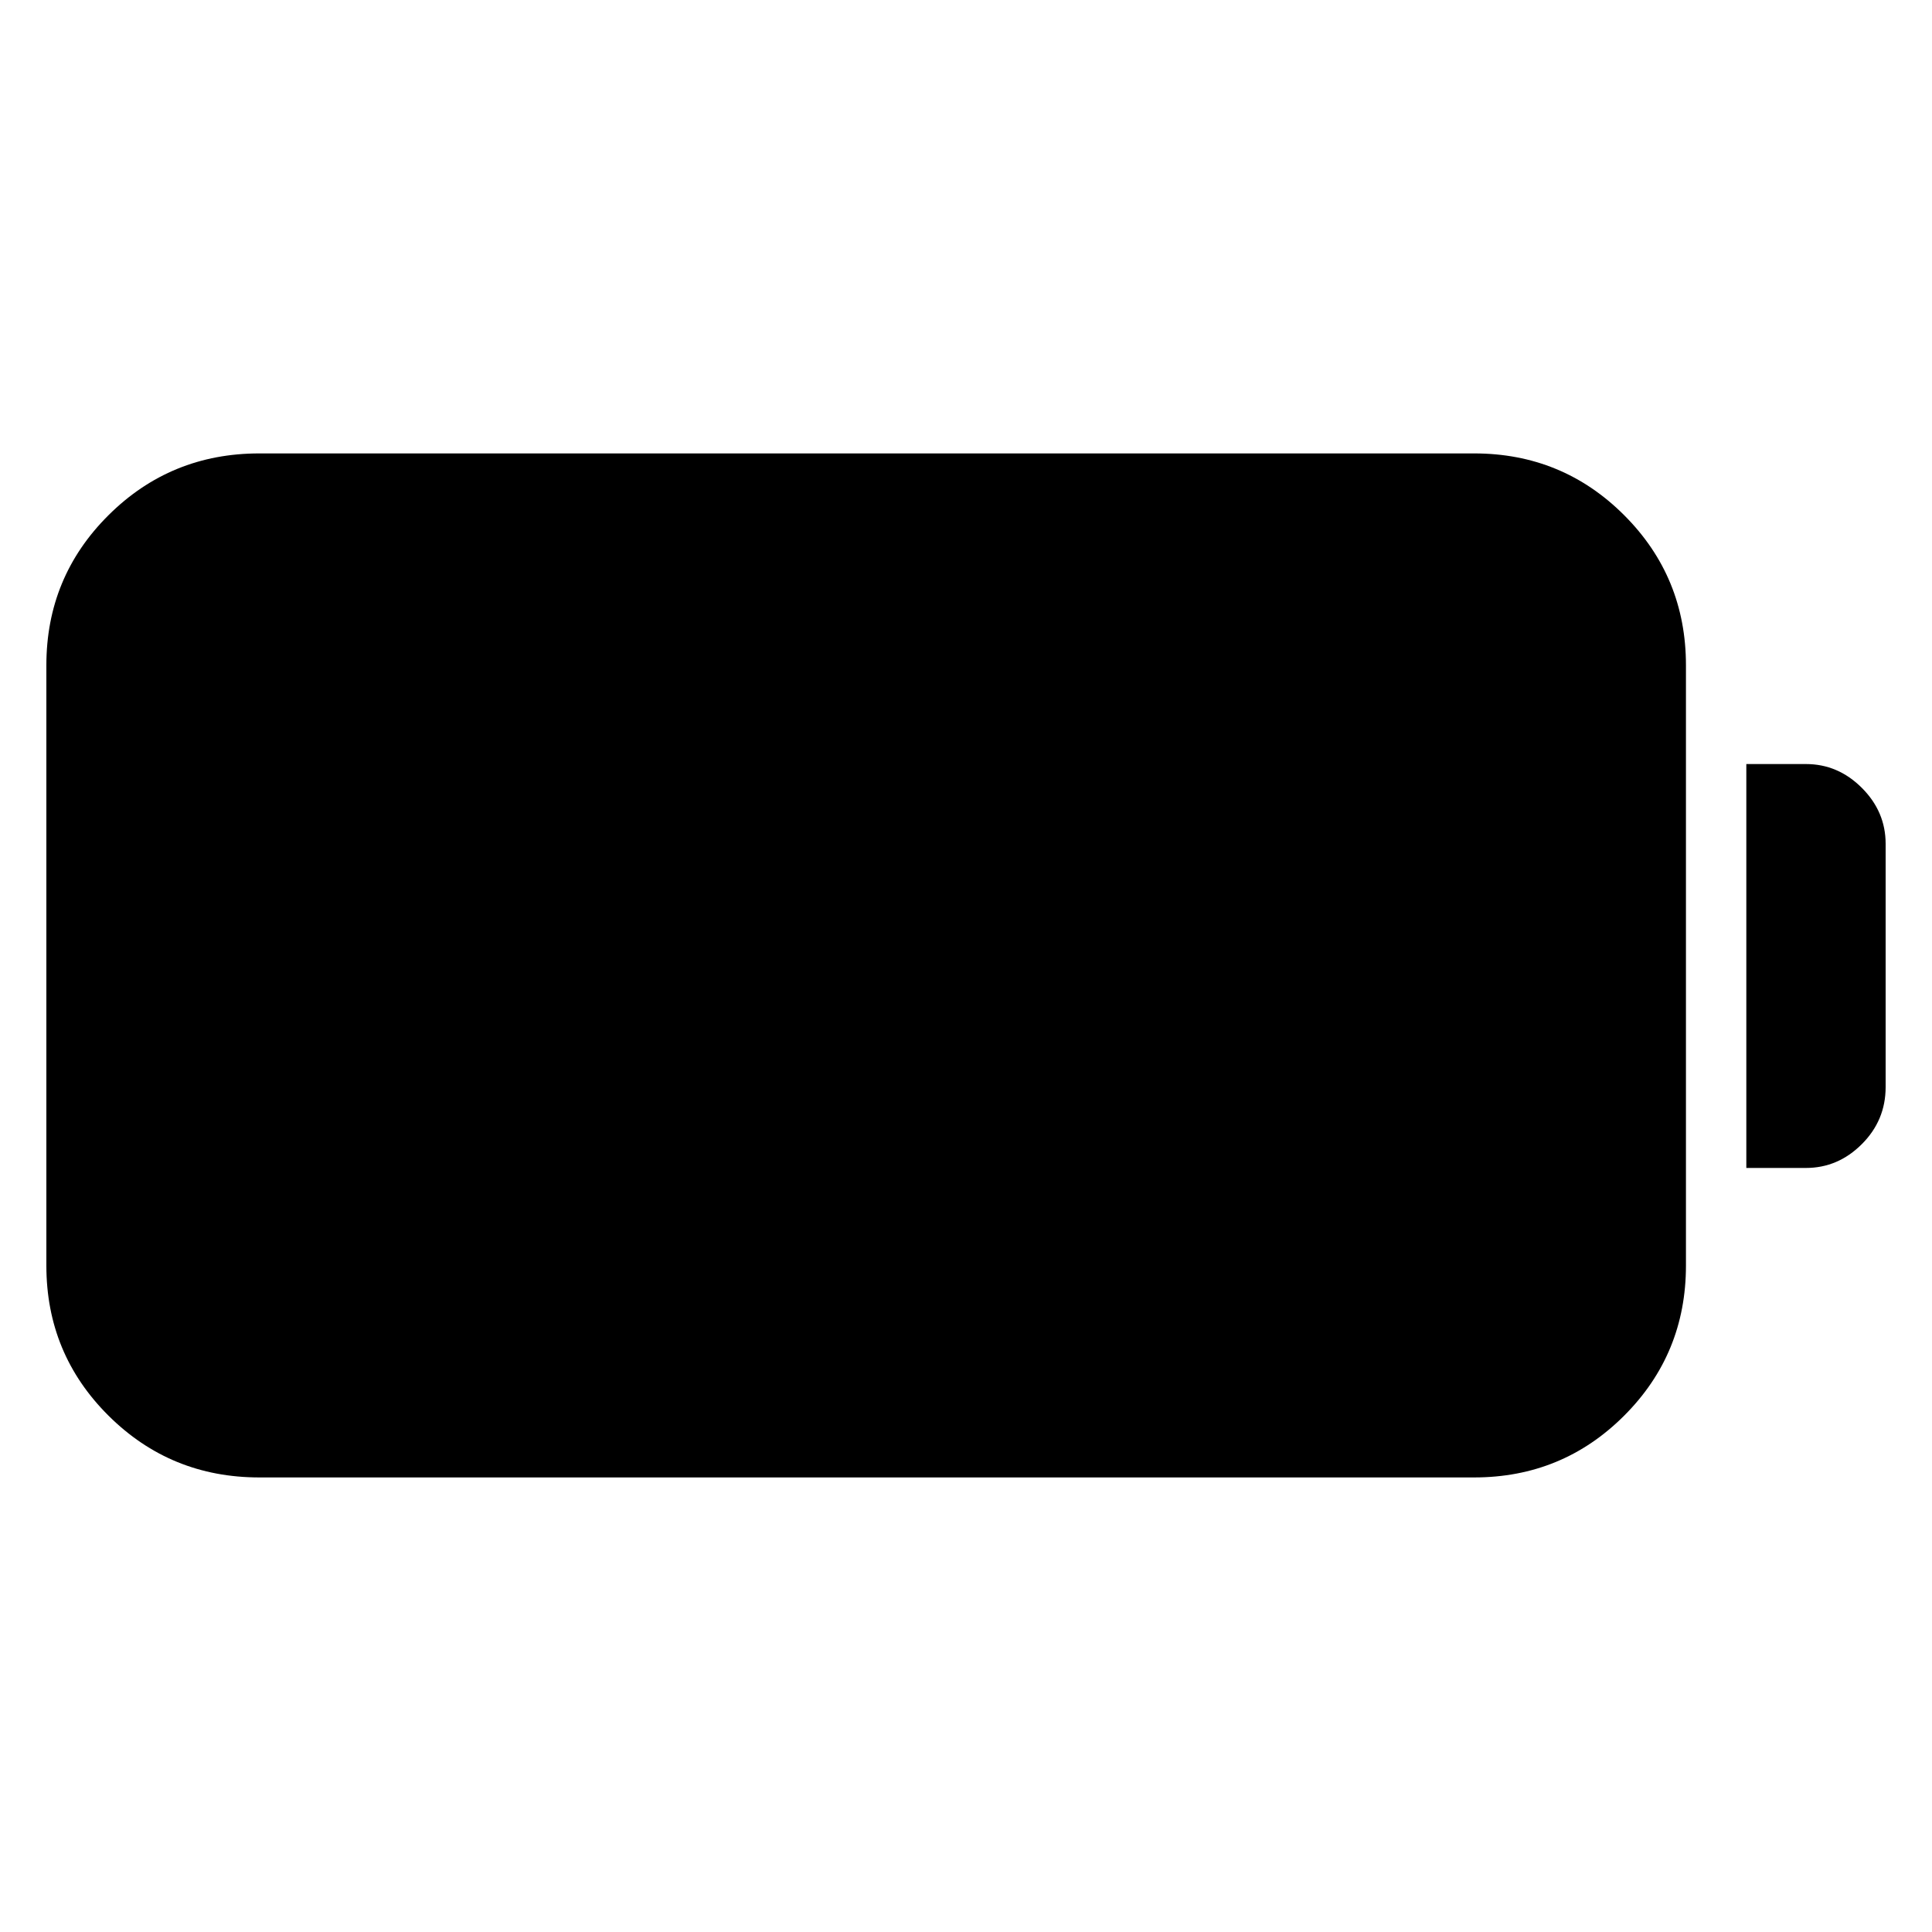
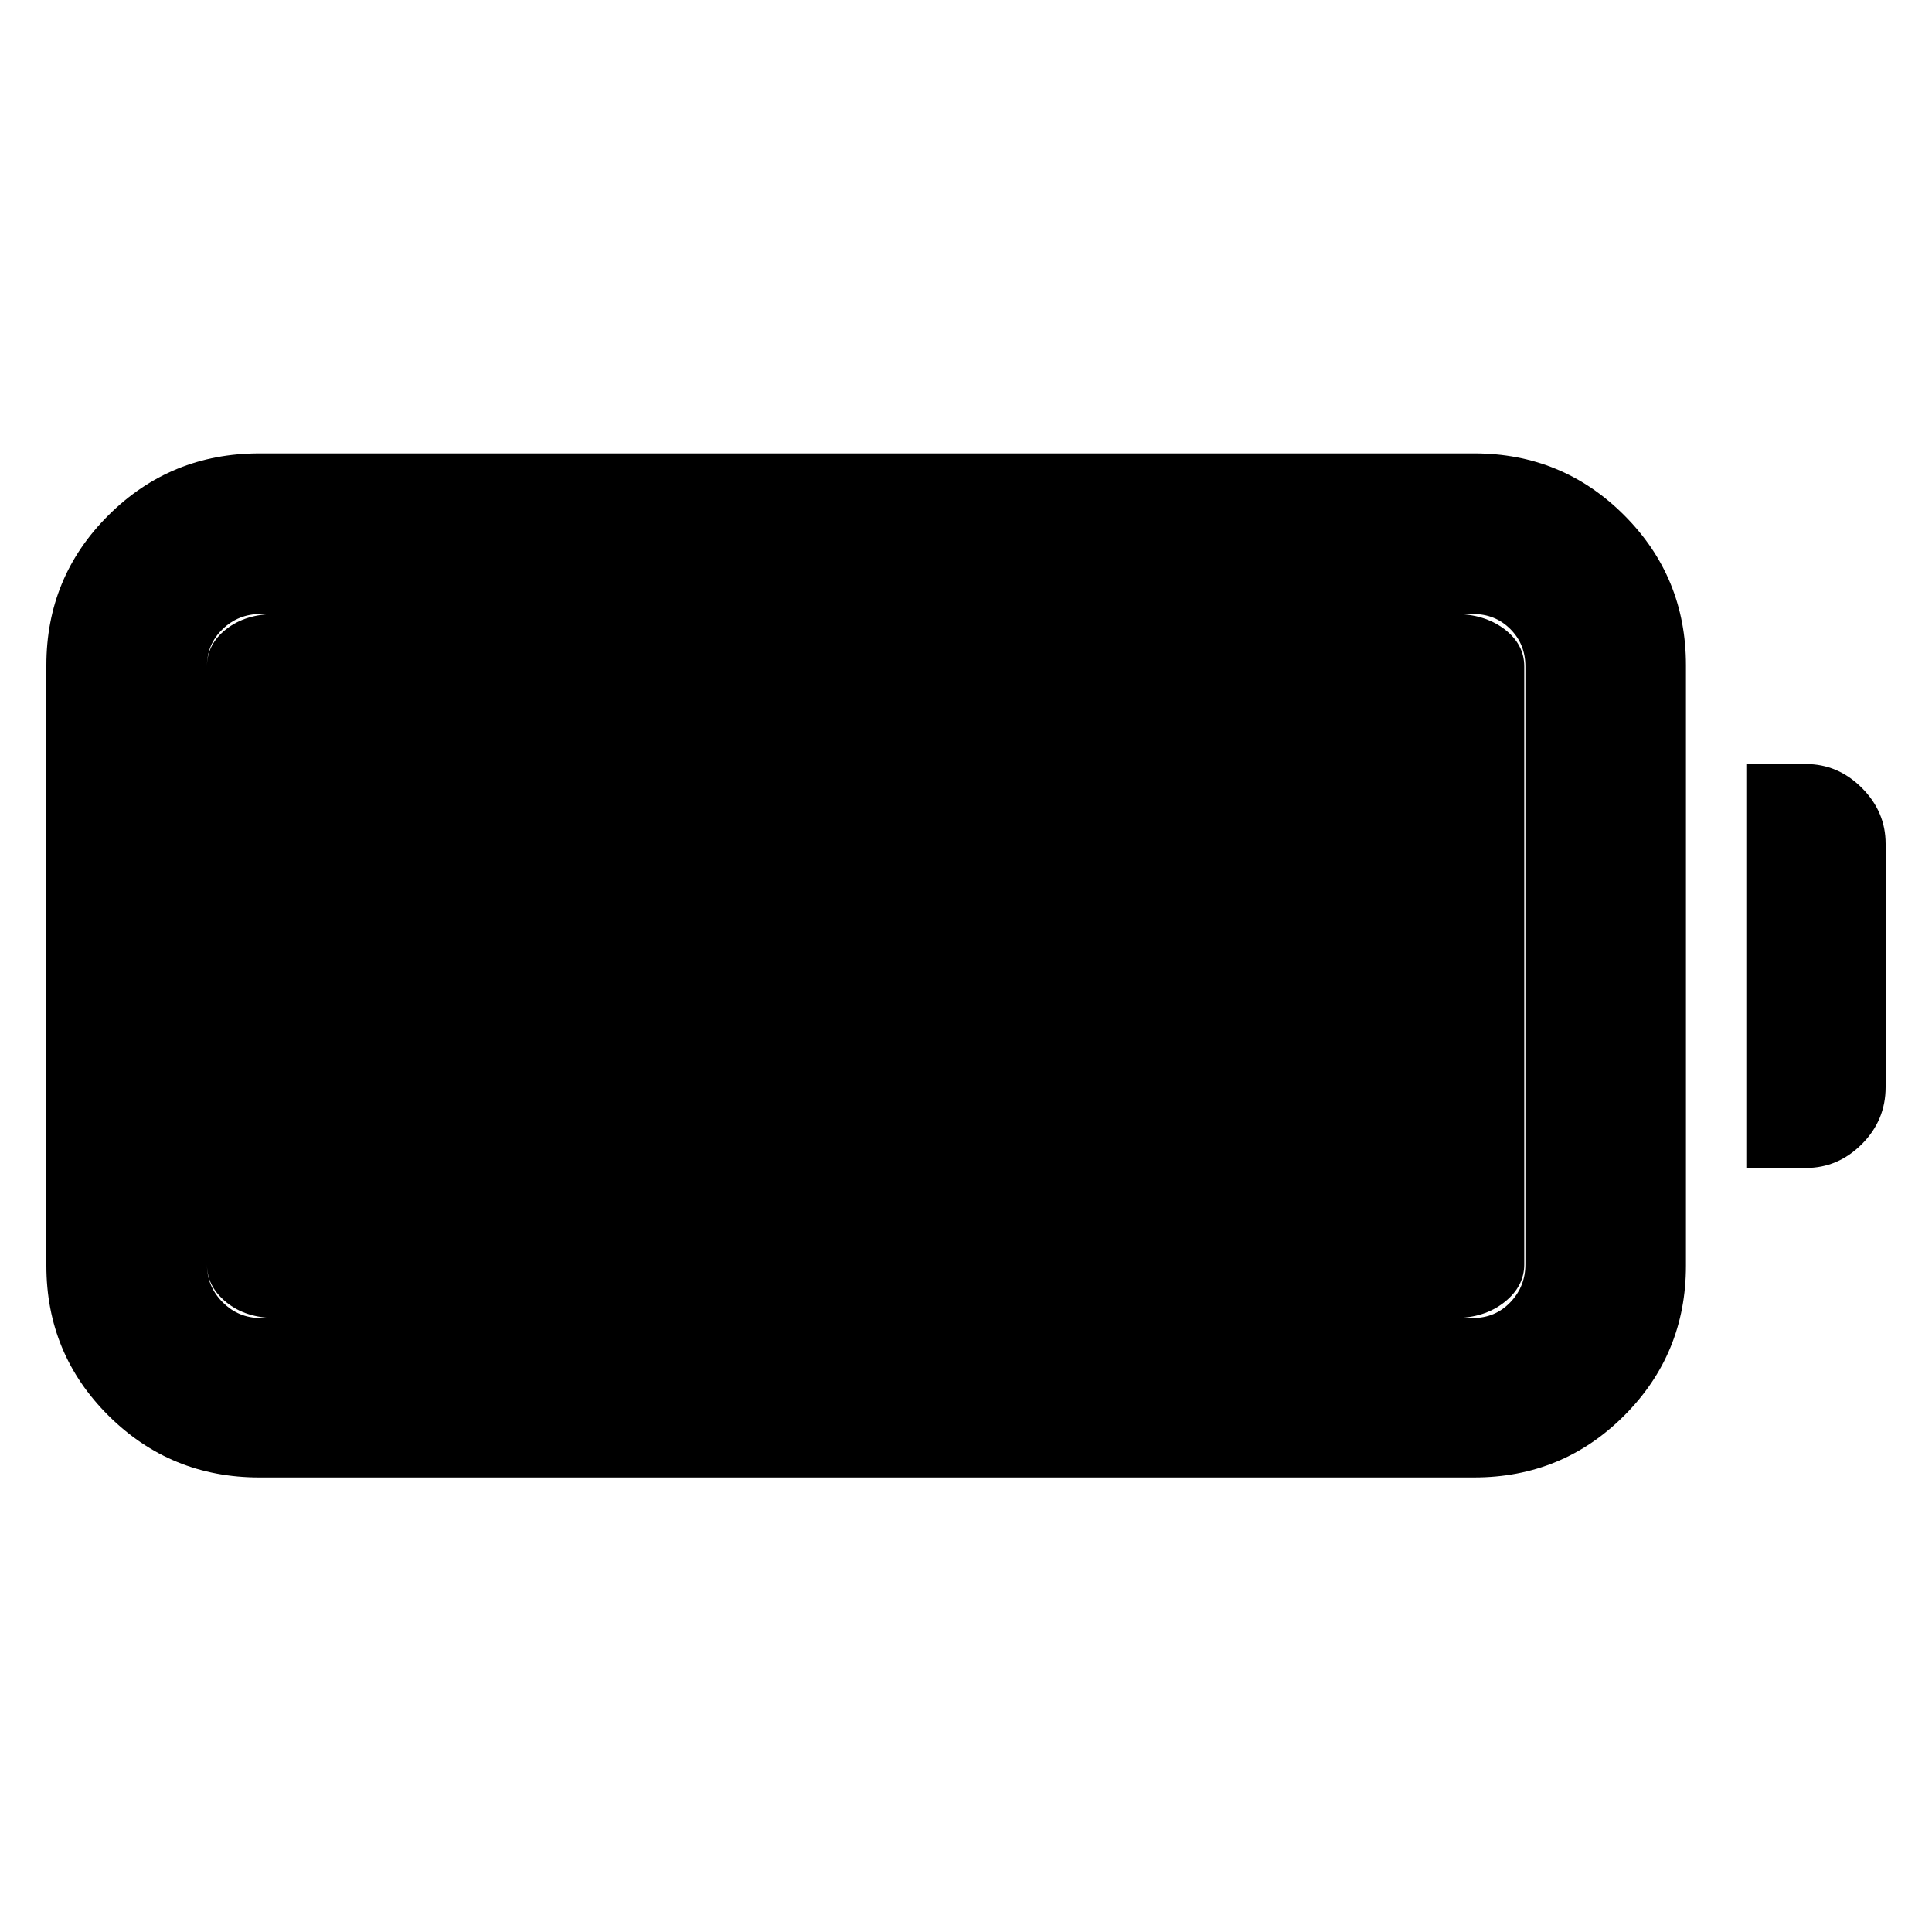
<svg xmlns="http://www.w3.org/2000/svg" viewBox="0 -960 960 960">
-   <path d="M128.87-225.87q-44.1 0-74.96-30.7-30.87-30.7-30.87-74.56v-298.3q0-43.86 30.87-74.57 30.86-30.7 74.96-30.7h603.61q43.86 0 74.56 30.7 30.7 30.71 30.7 74.57v298.3q0 43.86-30.7 74.56-30.7 30.7-74.56 30.7H128.87Zm738.87-153.78v-200.7h29.61q15.95 0 27.78 11.83 11.83 11.82 11.83 27.78v120.91q0 16.53-11.83 28.35-11.83 11.83-27.78 11.83h-29.61Z" />
+   <path d="M128.87-225.87q-44.1 0-74.96-30.7-30.87-30.7-30.87-74.56v-298.3q0-43.86 30.87-74.57 30.86-30.7 74.96-30.7h603.61q43.86 0 74.56 30.7 30.7 30.71 30.7 74.57v298.3q0 43.86-30.7 74.56-30.7 30.7-74.56 30.7H128.87Zm.56-79.22h602.48q11.07 0 18.56-7.82 7.49-7.82 7.49-18.79v-297.17q0-11.07-7.49-18.56-7.49-7.48-18.56-7.48H129.43q-10.96 0-18.78 7.48-7.82 7.49-7.82 18.56v297.17q0 10.97 7.82 18.79 7.82 7.82 18.78 7.82Zm738.31-74.56v-200.7h29.61q15.95 0 27.78 11.83 11.83 11.82 11.83 27.78v120.91q0 16.53-11.83 28.35-11.83 11.83-27.78 11.83h-29.61Zm-730.96 74.56q-14.69 0-24.32-7.82t-9.63-18.79v-297.17q0-11.07 9.63-18.56 9.63-7.48 24.32-7.48h586.09q14.69 0 24.61 7.48 9.91 7.49 9.91 18.56v297.17q0 10.97-9.91 18.79-9.92 7.82-24.61 7.82H136.78Z" />
</svg>
